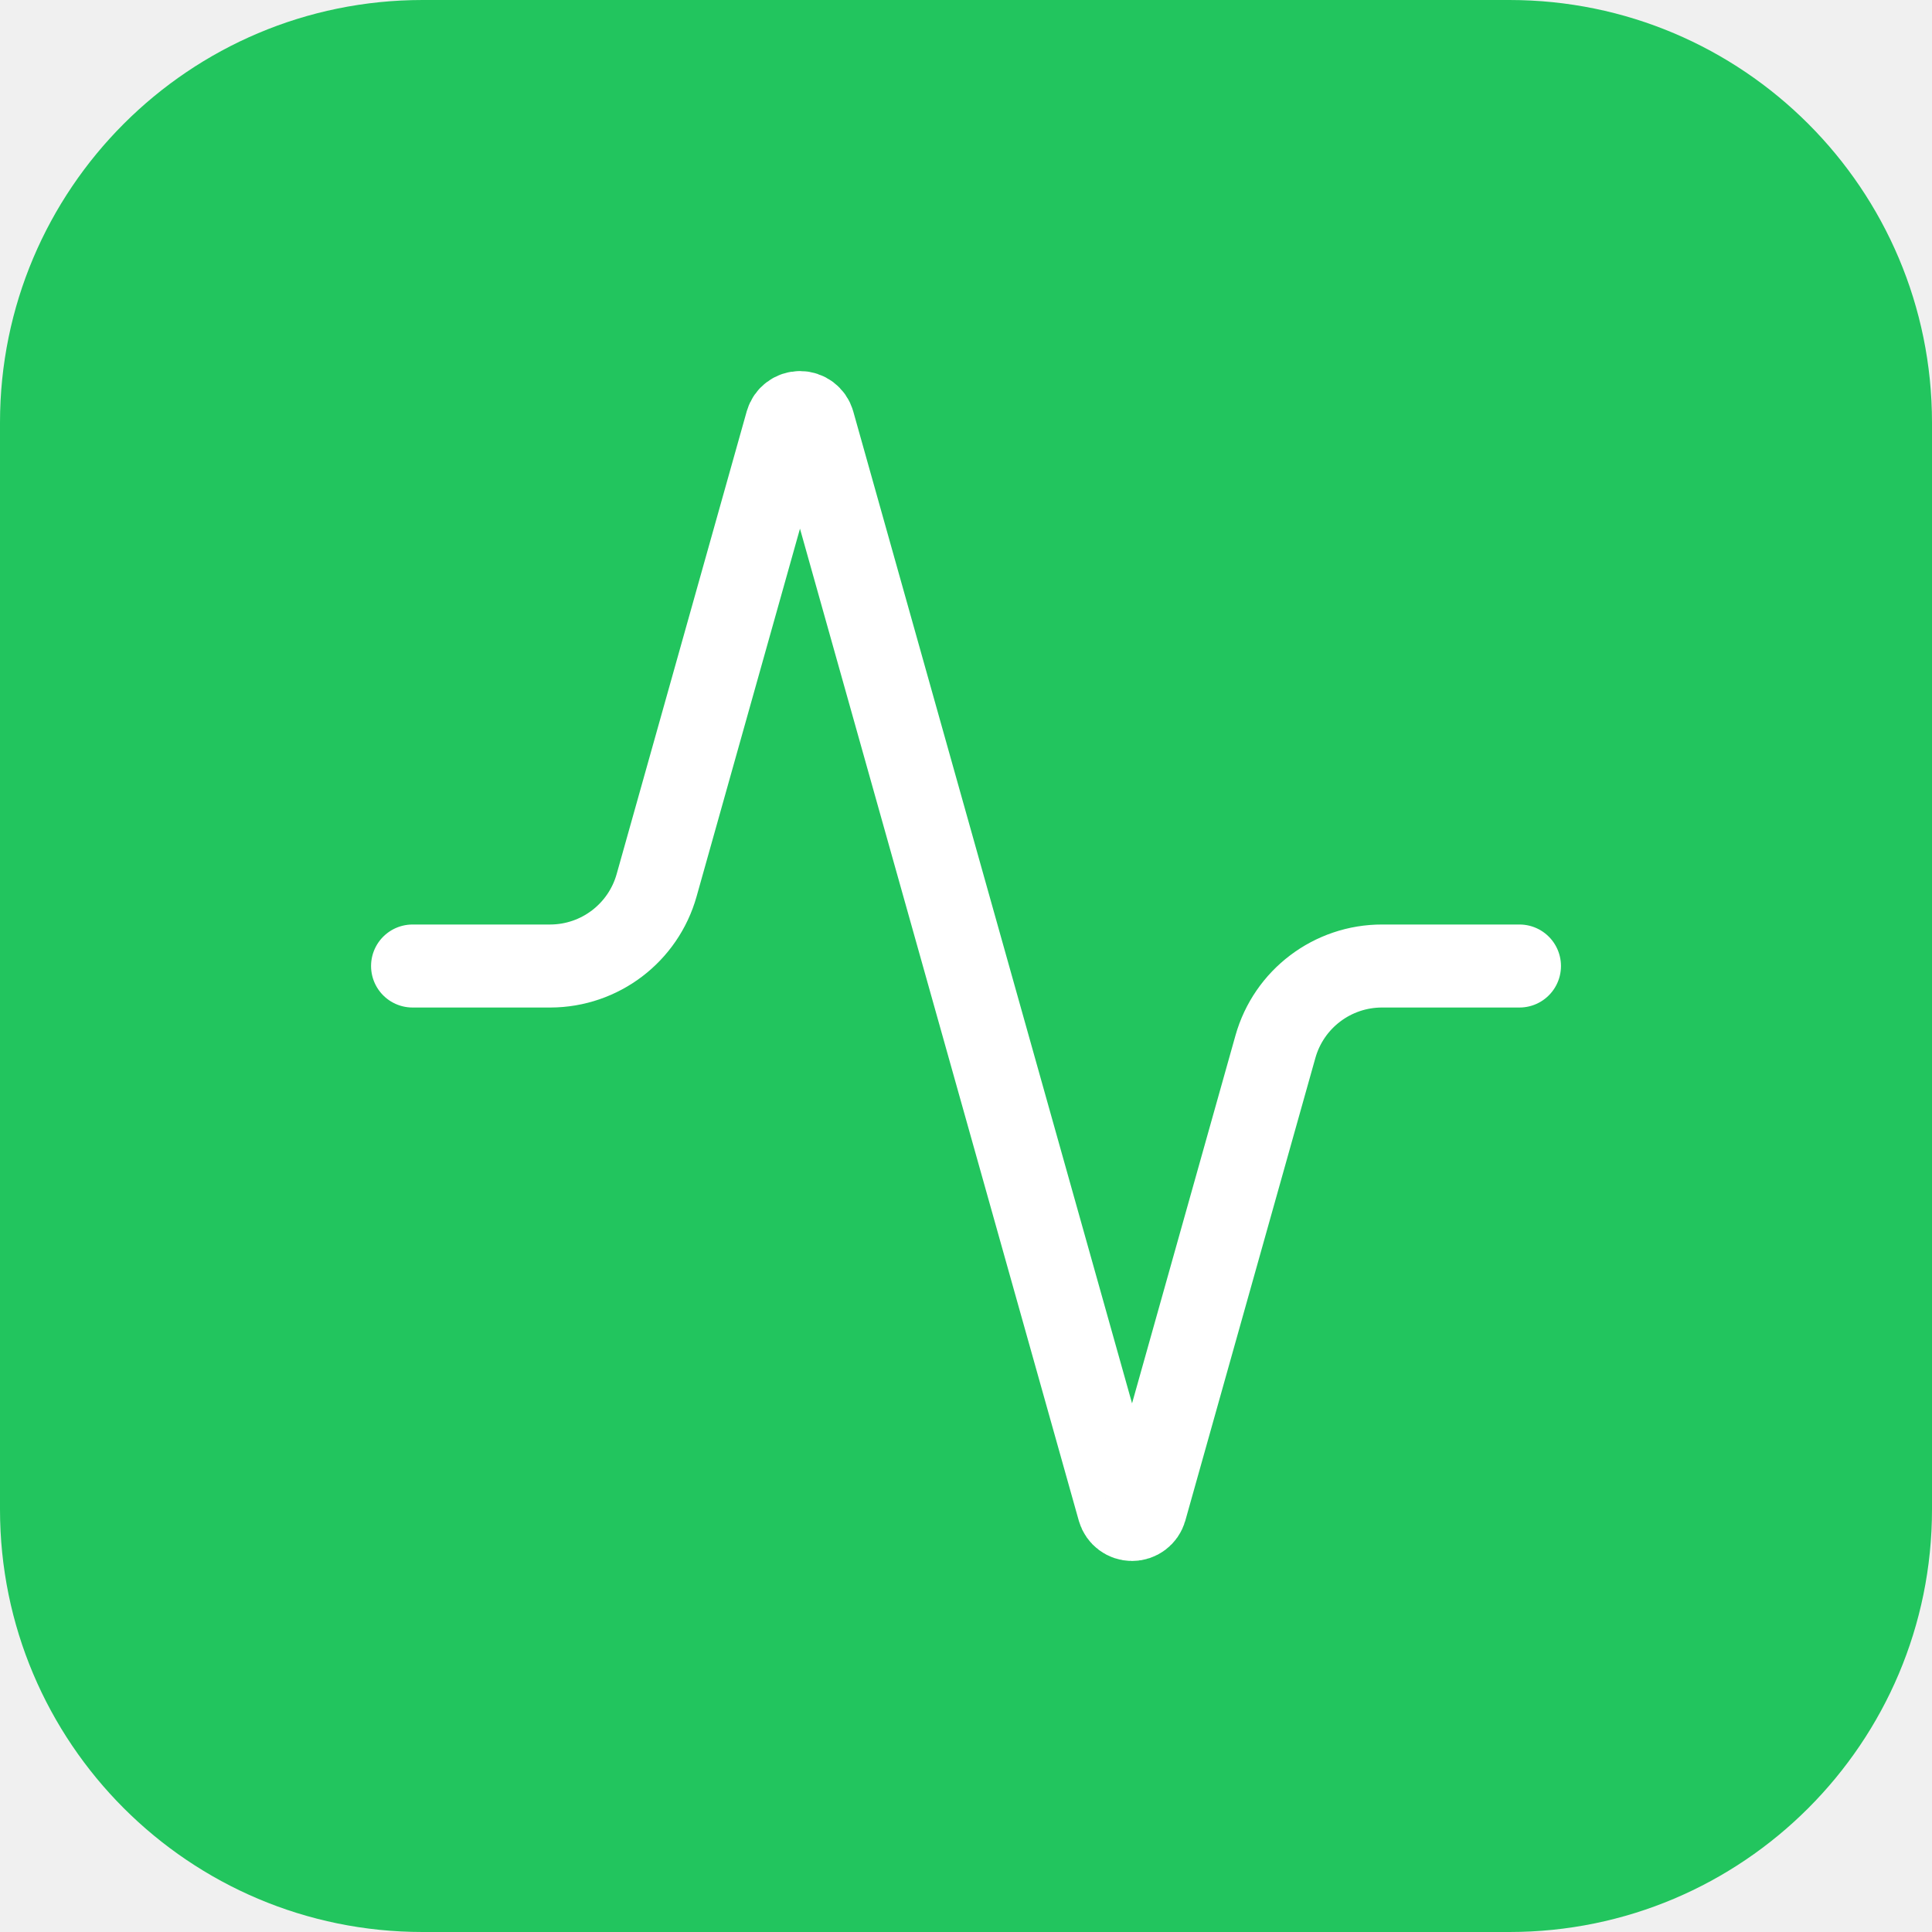
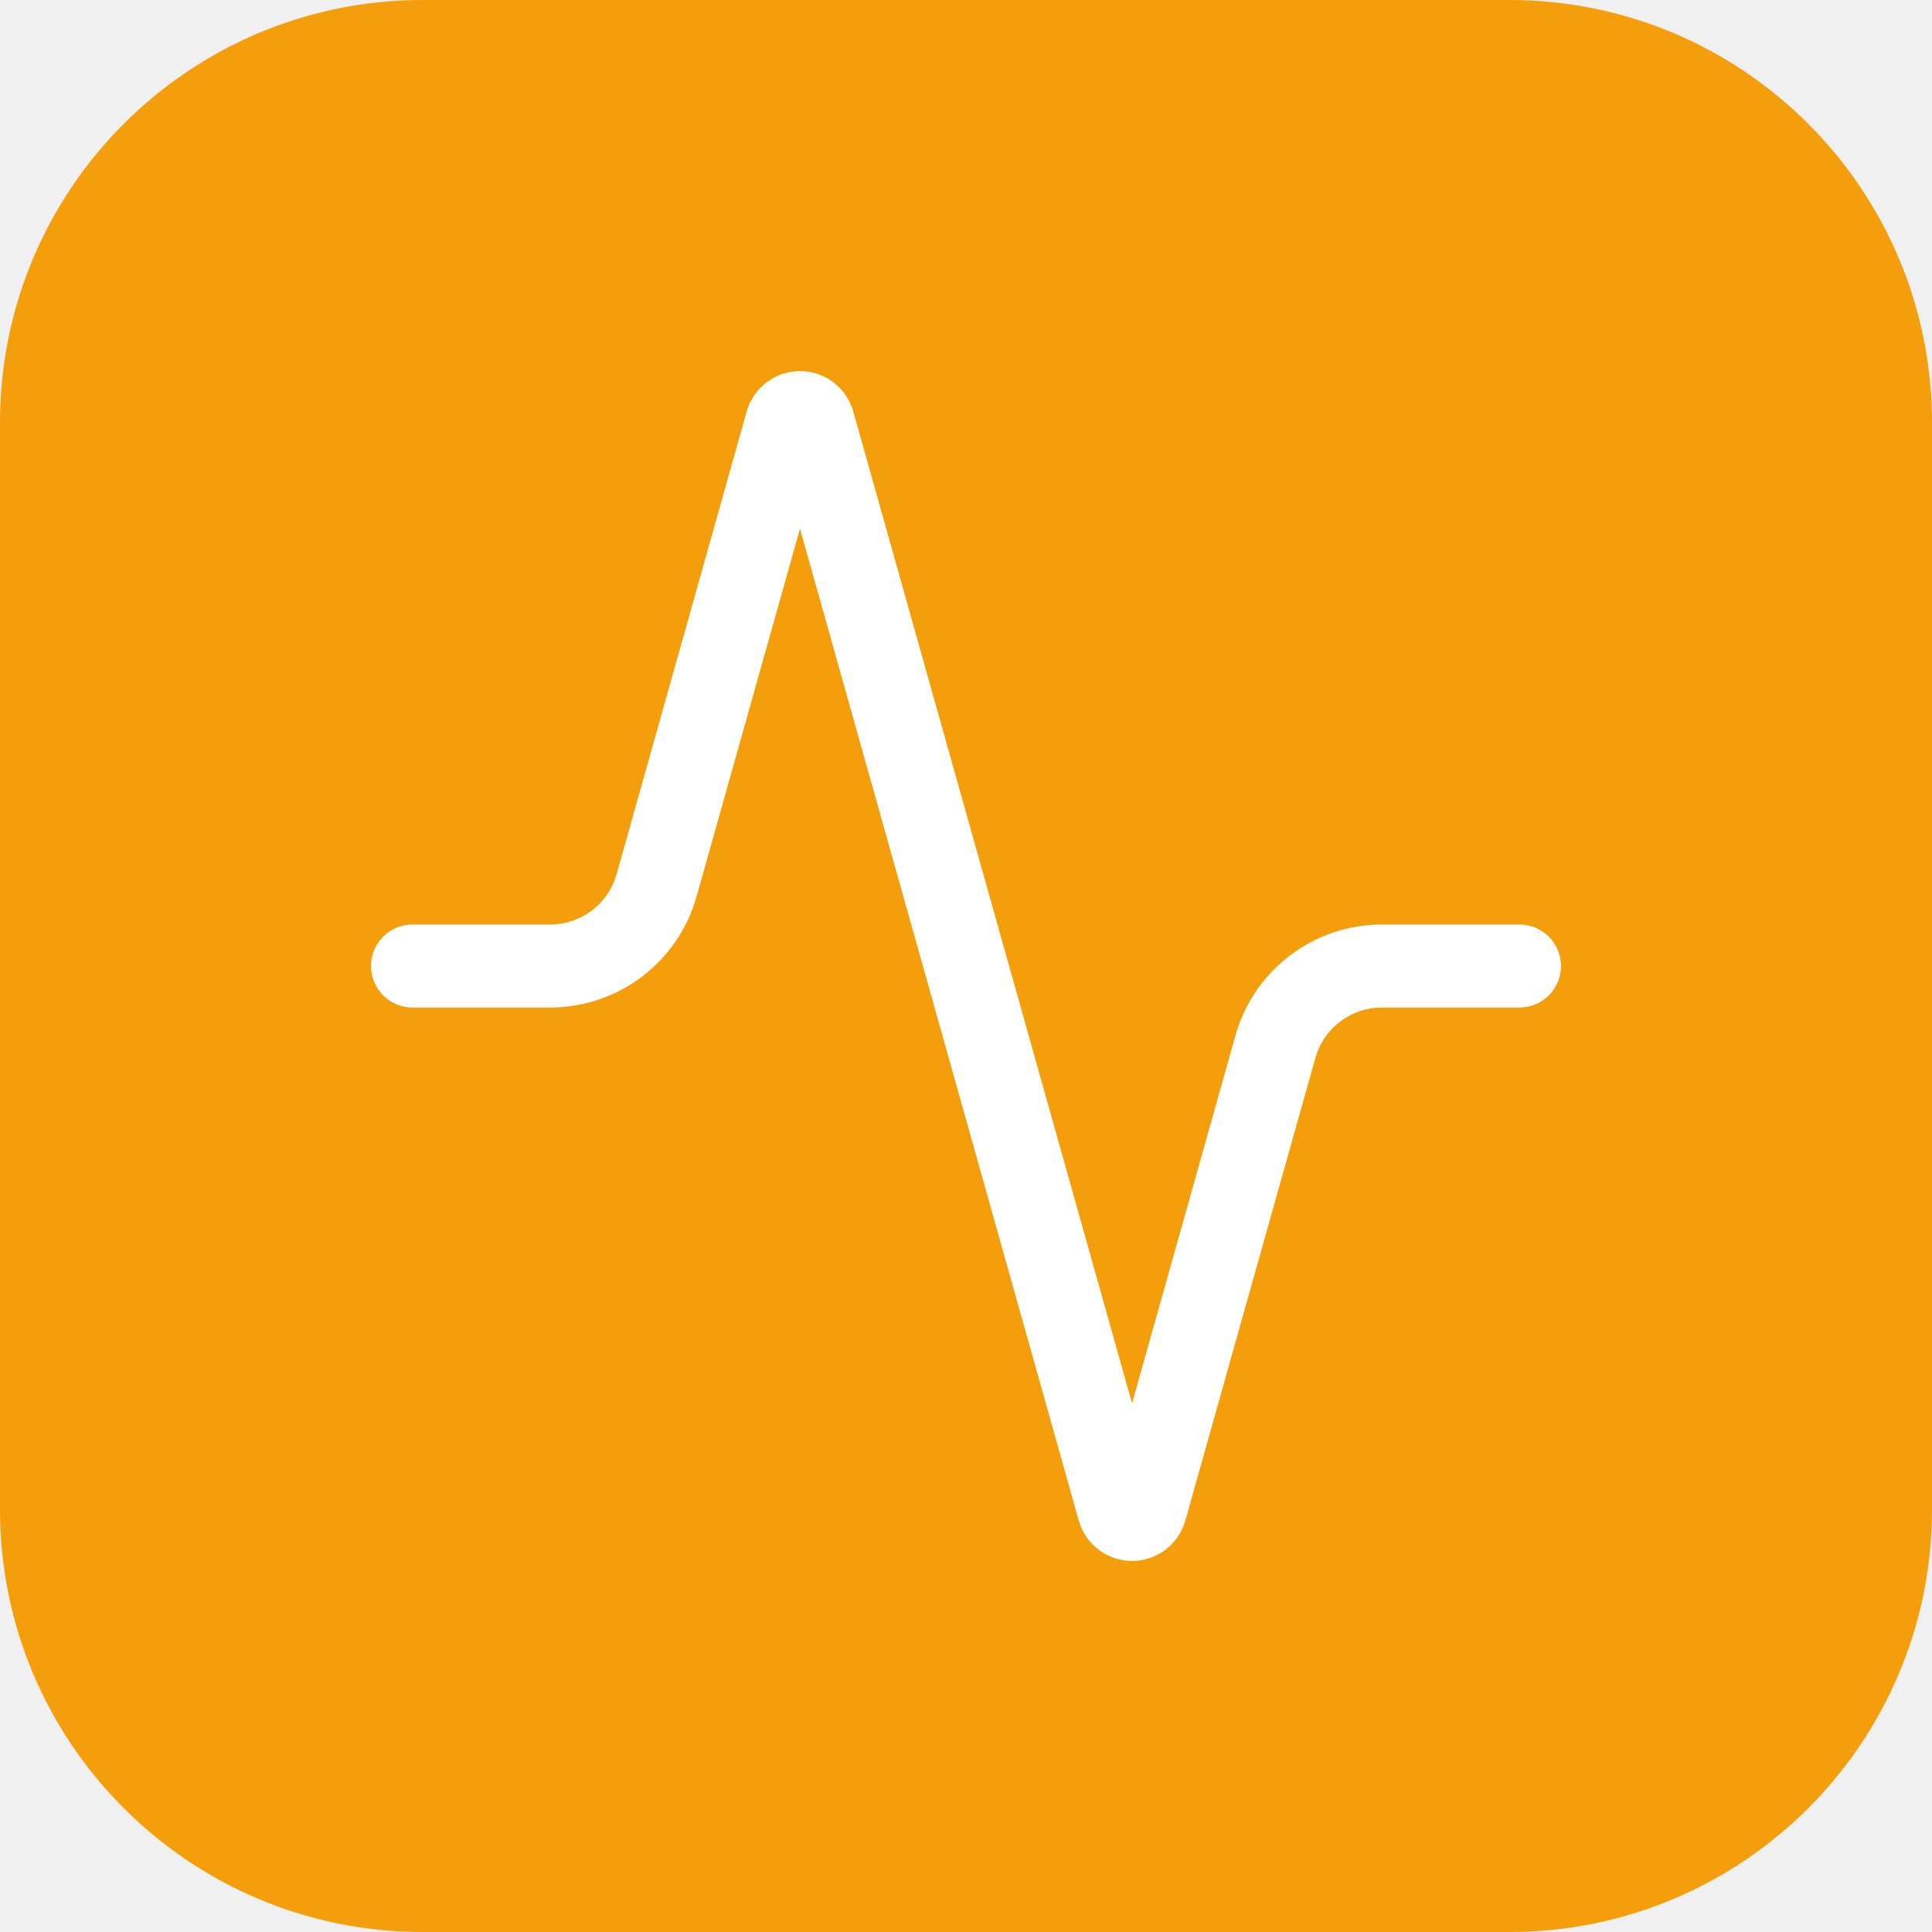
<svg xmlns="http://www.w3.org/2000/svg" width="512" height="512" viewBox="0 0 512 512" fill="none">
-   <rect width="512" height="512" rx="112" fill="#22c55e" />
+   <rect width="512" height="512" rx="112" fill="#f59e0b" />
  <g transform="translate(80, 80) scale(14.667)">
    <path d="M22 12h-2.48a2 2 0 0 0-1.93 1.46l-2.35 8.36a.25.25 0 0 1-.48 0L9.24 2.18a.25.25 0 0 0-.48 0l-2.35 8.36A2 2 0 0 1 4.49 12H2" stroke="white" stroke-width="1.5" stroke-linecap="round" stroke-linejoin="round" fill="none" />
  </g>
</svg>
